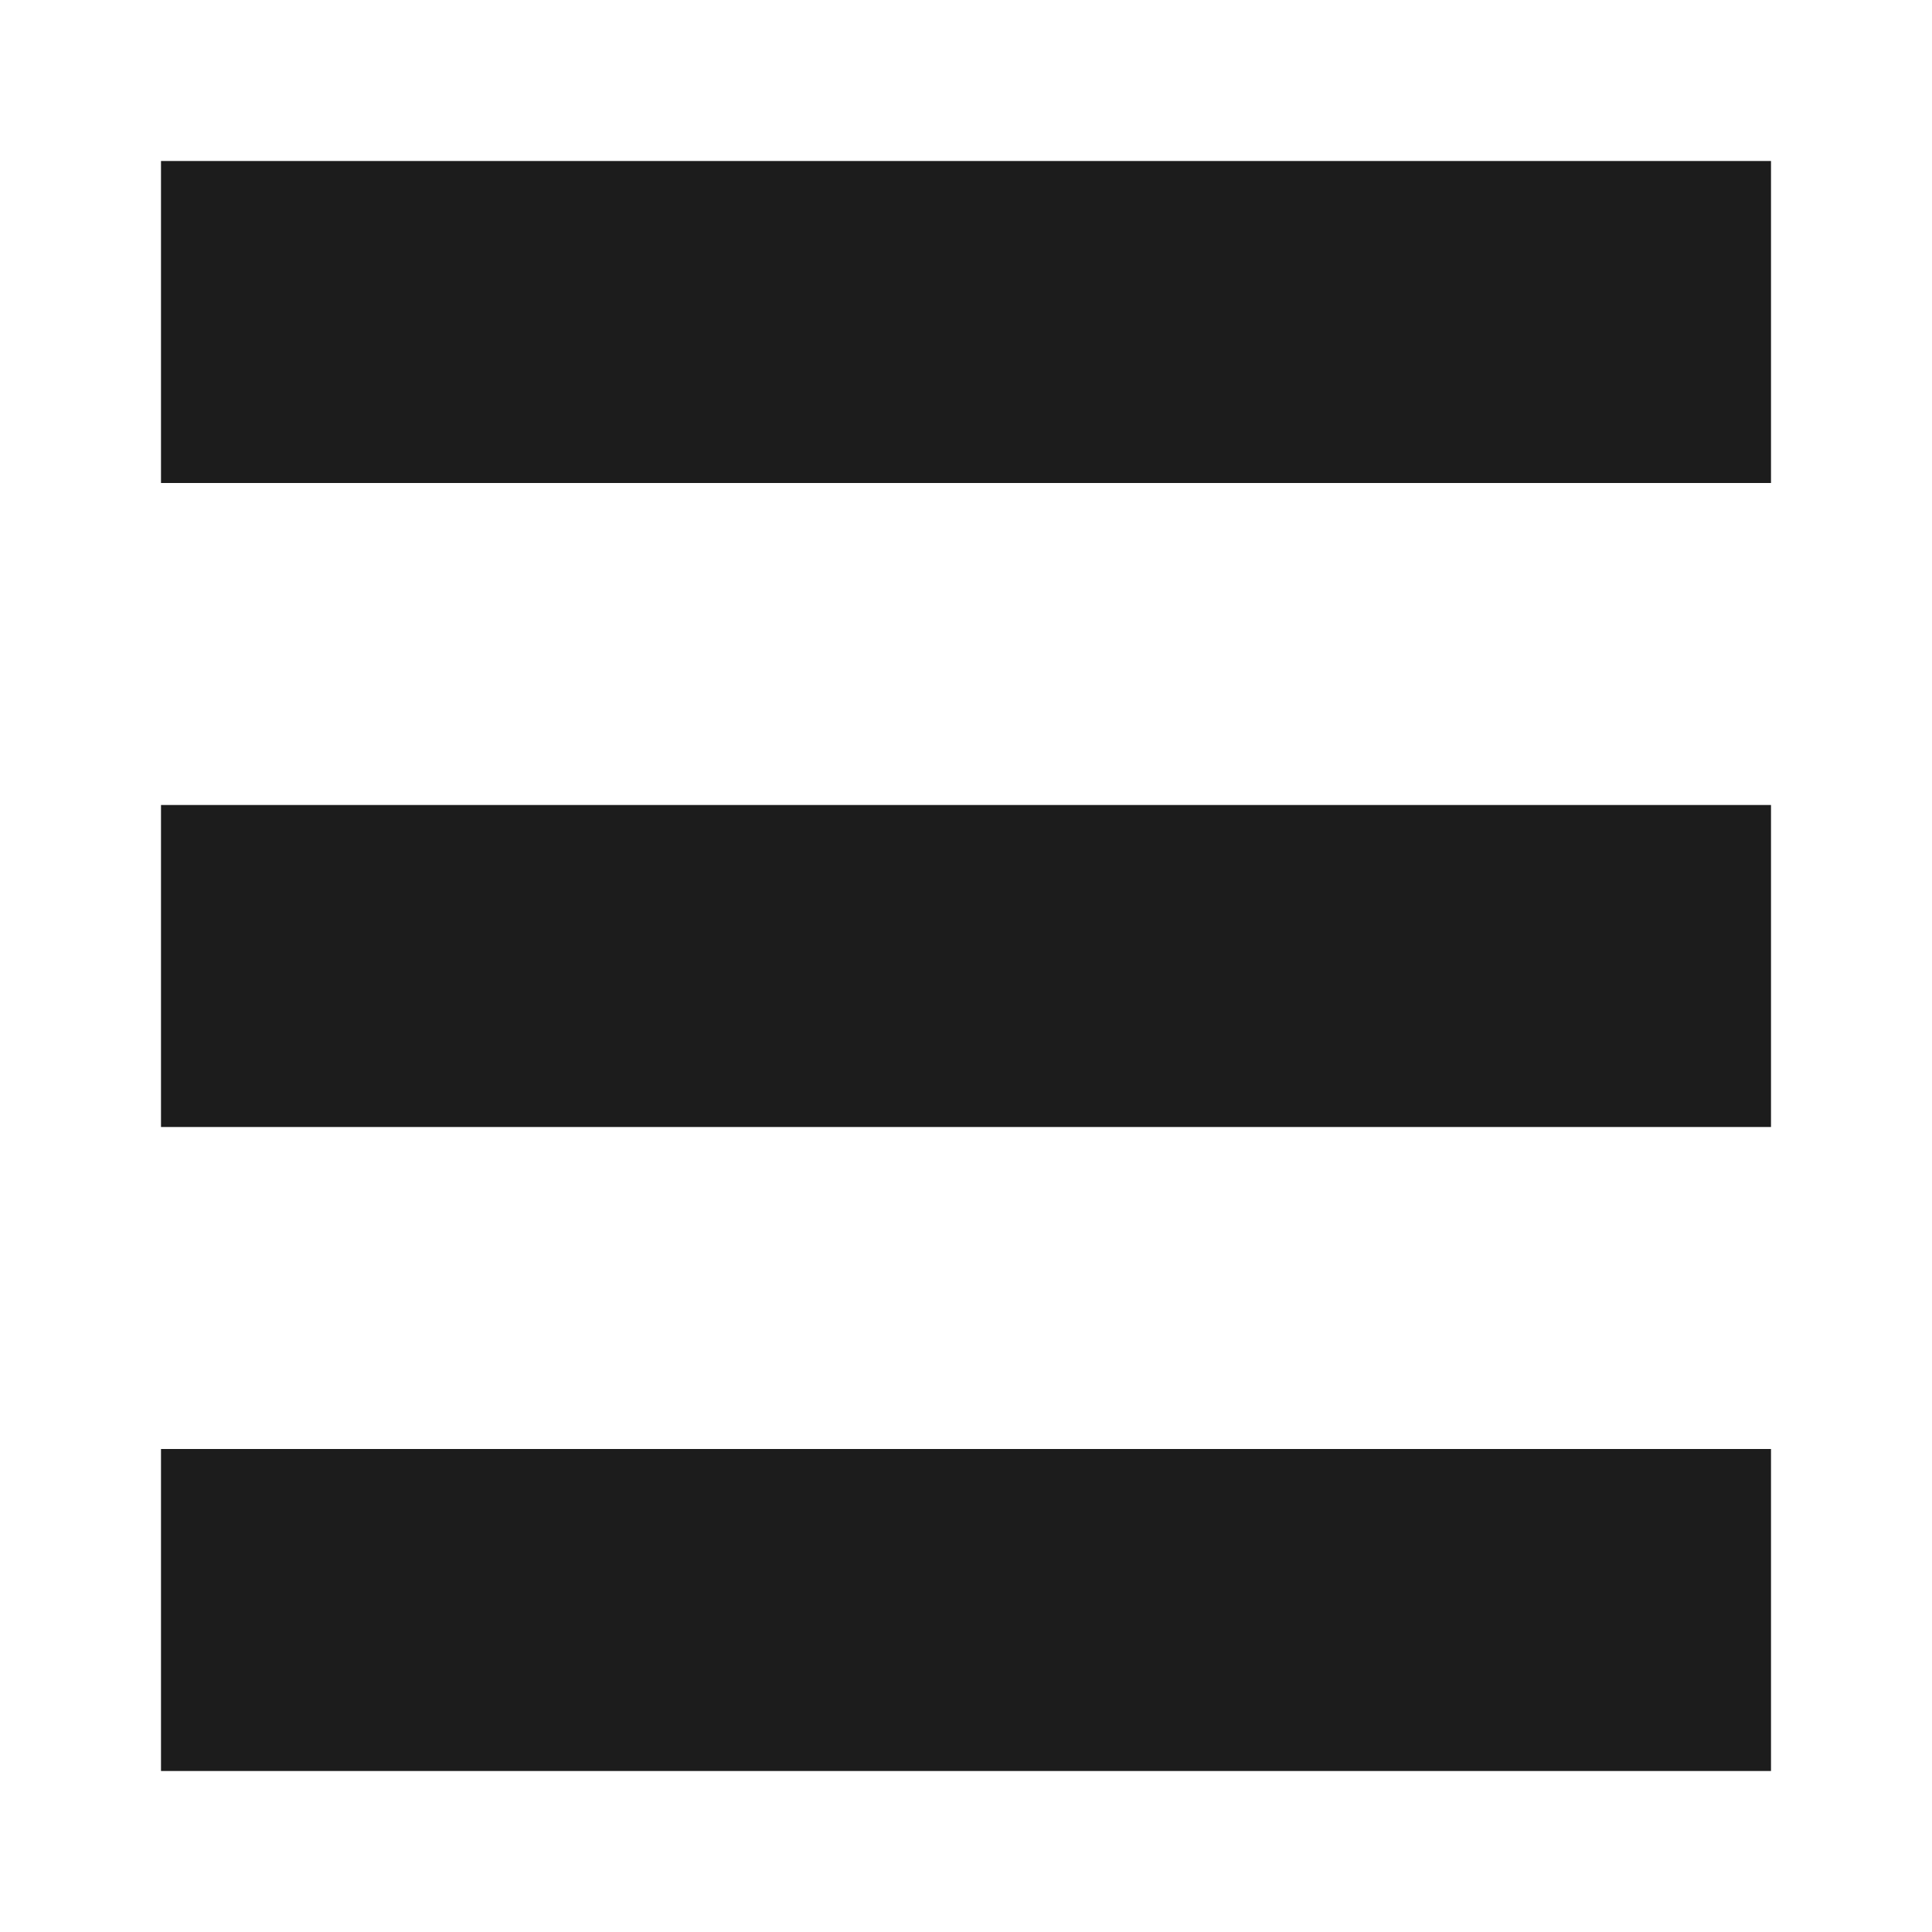
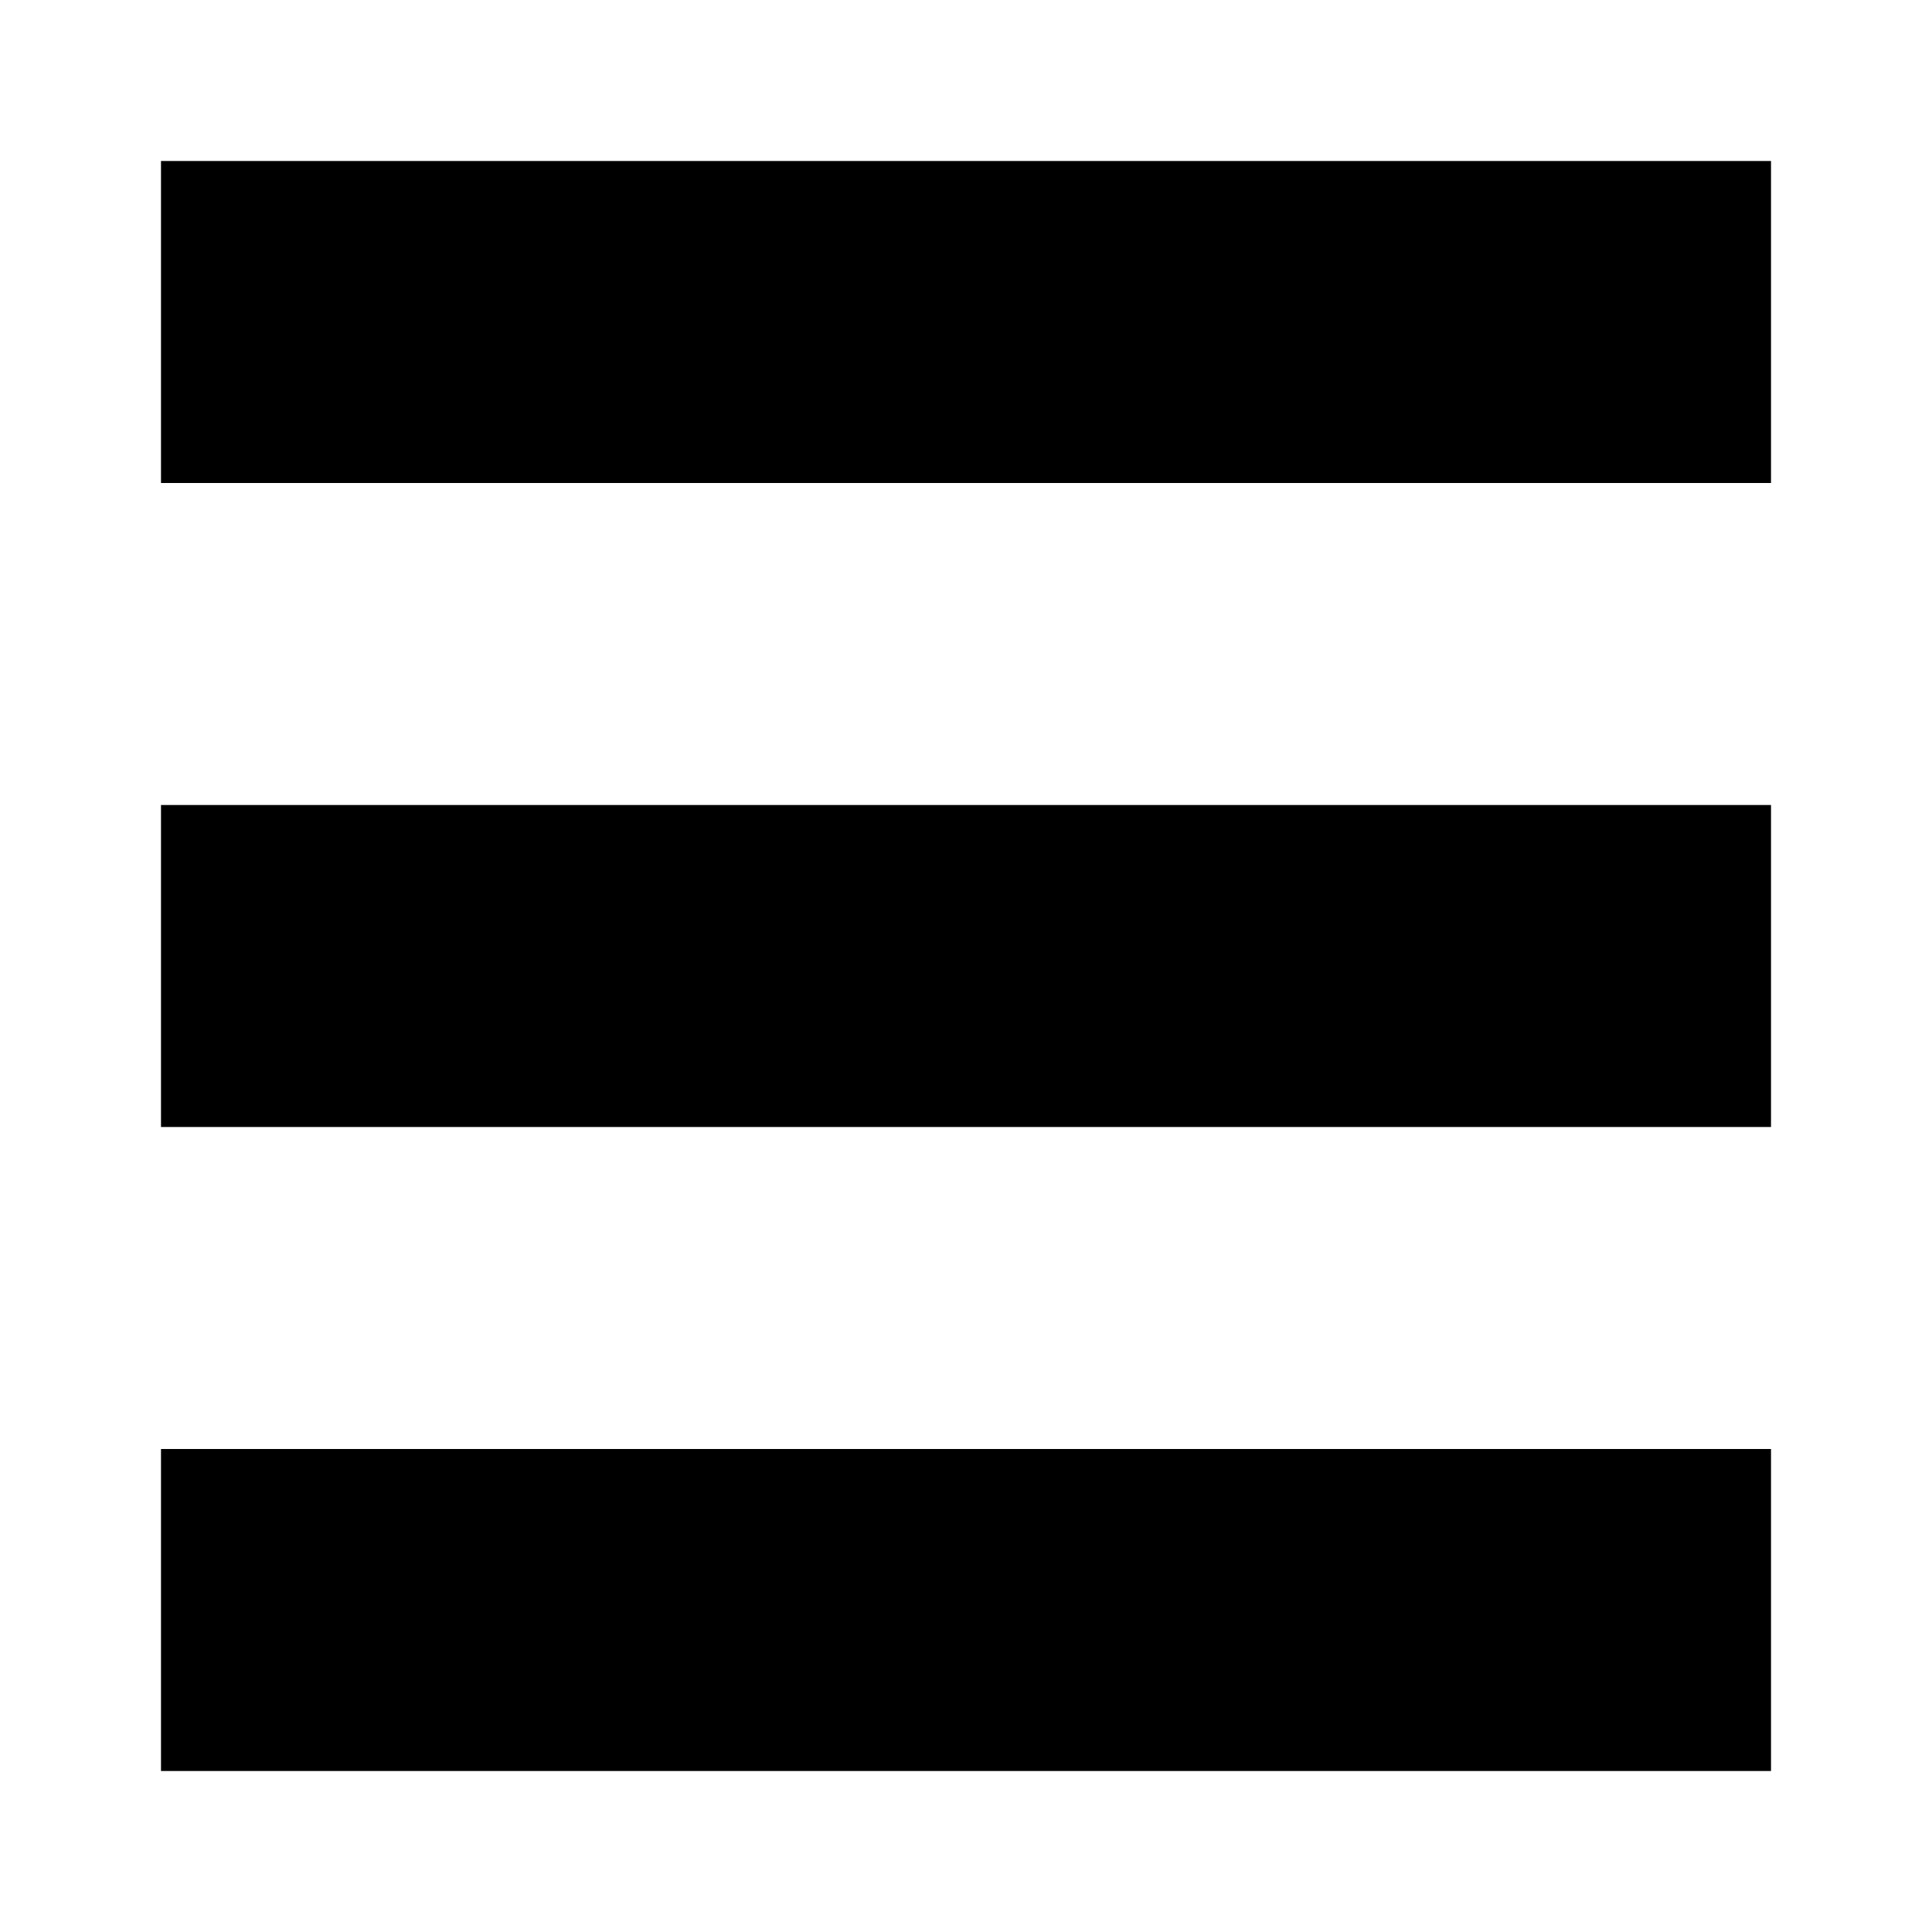
<svg xmlns="http://www.w3.org/2000/svg" width="24" height="24" viewBox="0 0 24 24" fill="none">
-   <path fill-rule="evenodd" clip-rule="evenodd" d="M2 2H22V6H2V2ZM2 10H22V14H2V10ZM22 18H2V22H22V18Z" fill="#1C1C1C" />
+   <path fill-rule="evenodd" clip-rule="evenodd" d="M2 2H22V6H2V2ZM2 10H22V14H2V10ZM22 18H2V22H22V18Z" fill="#000000" />
</svg>
